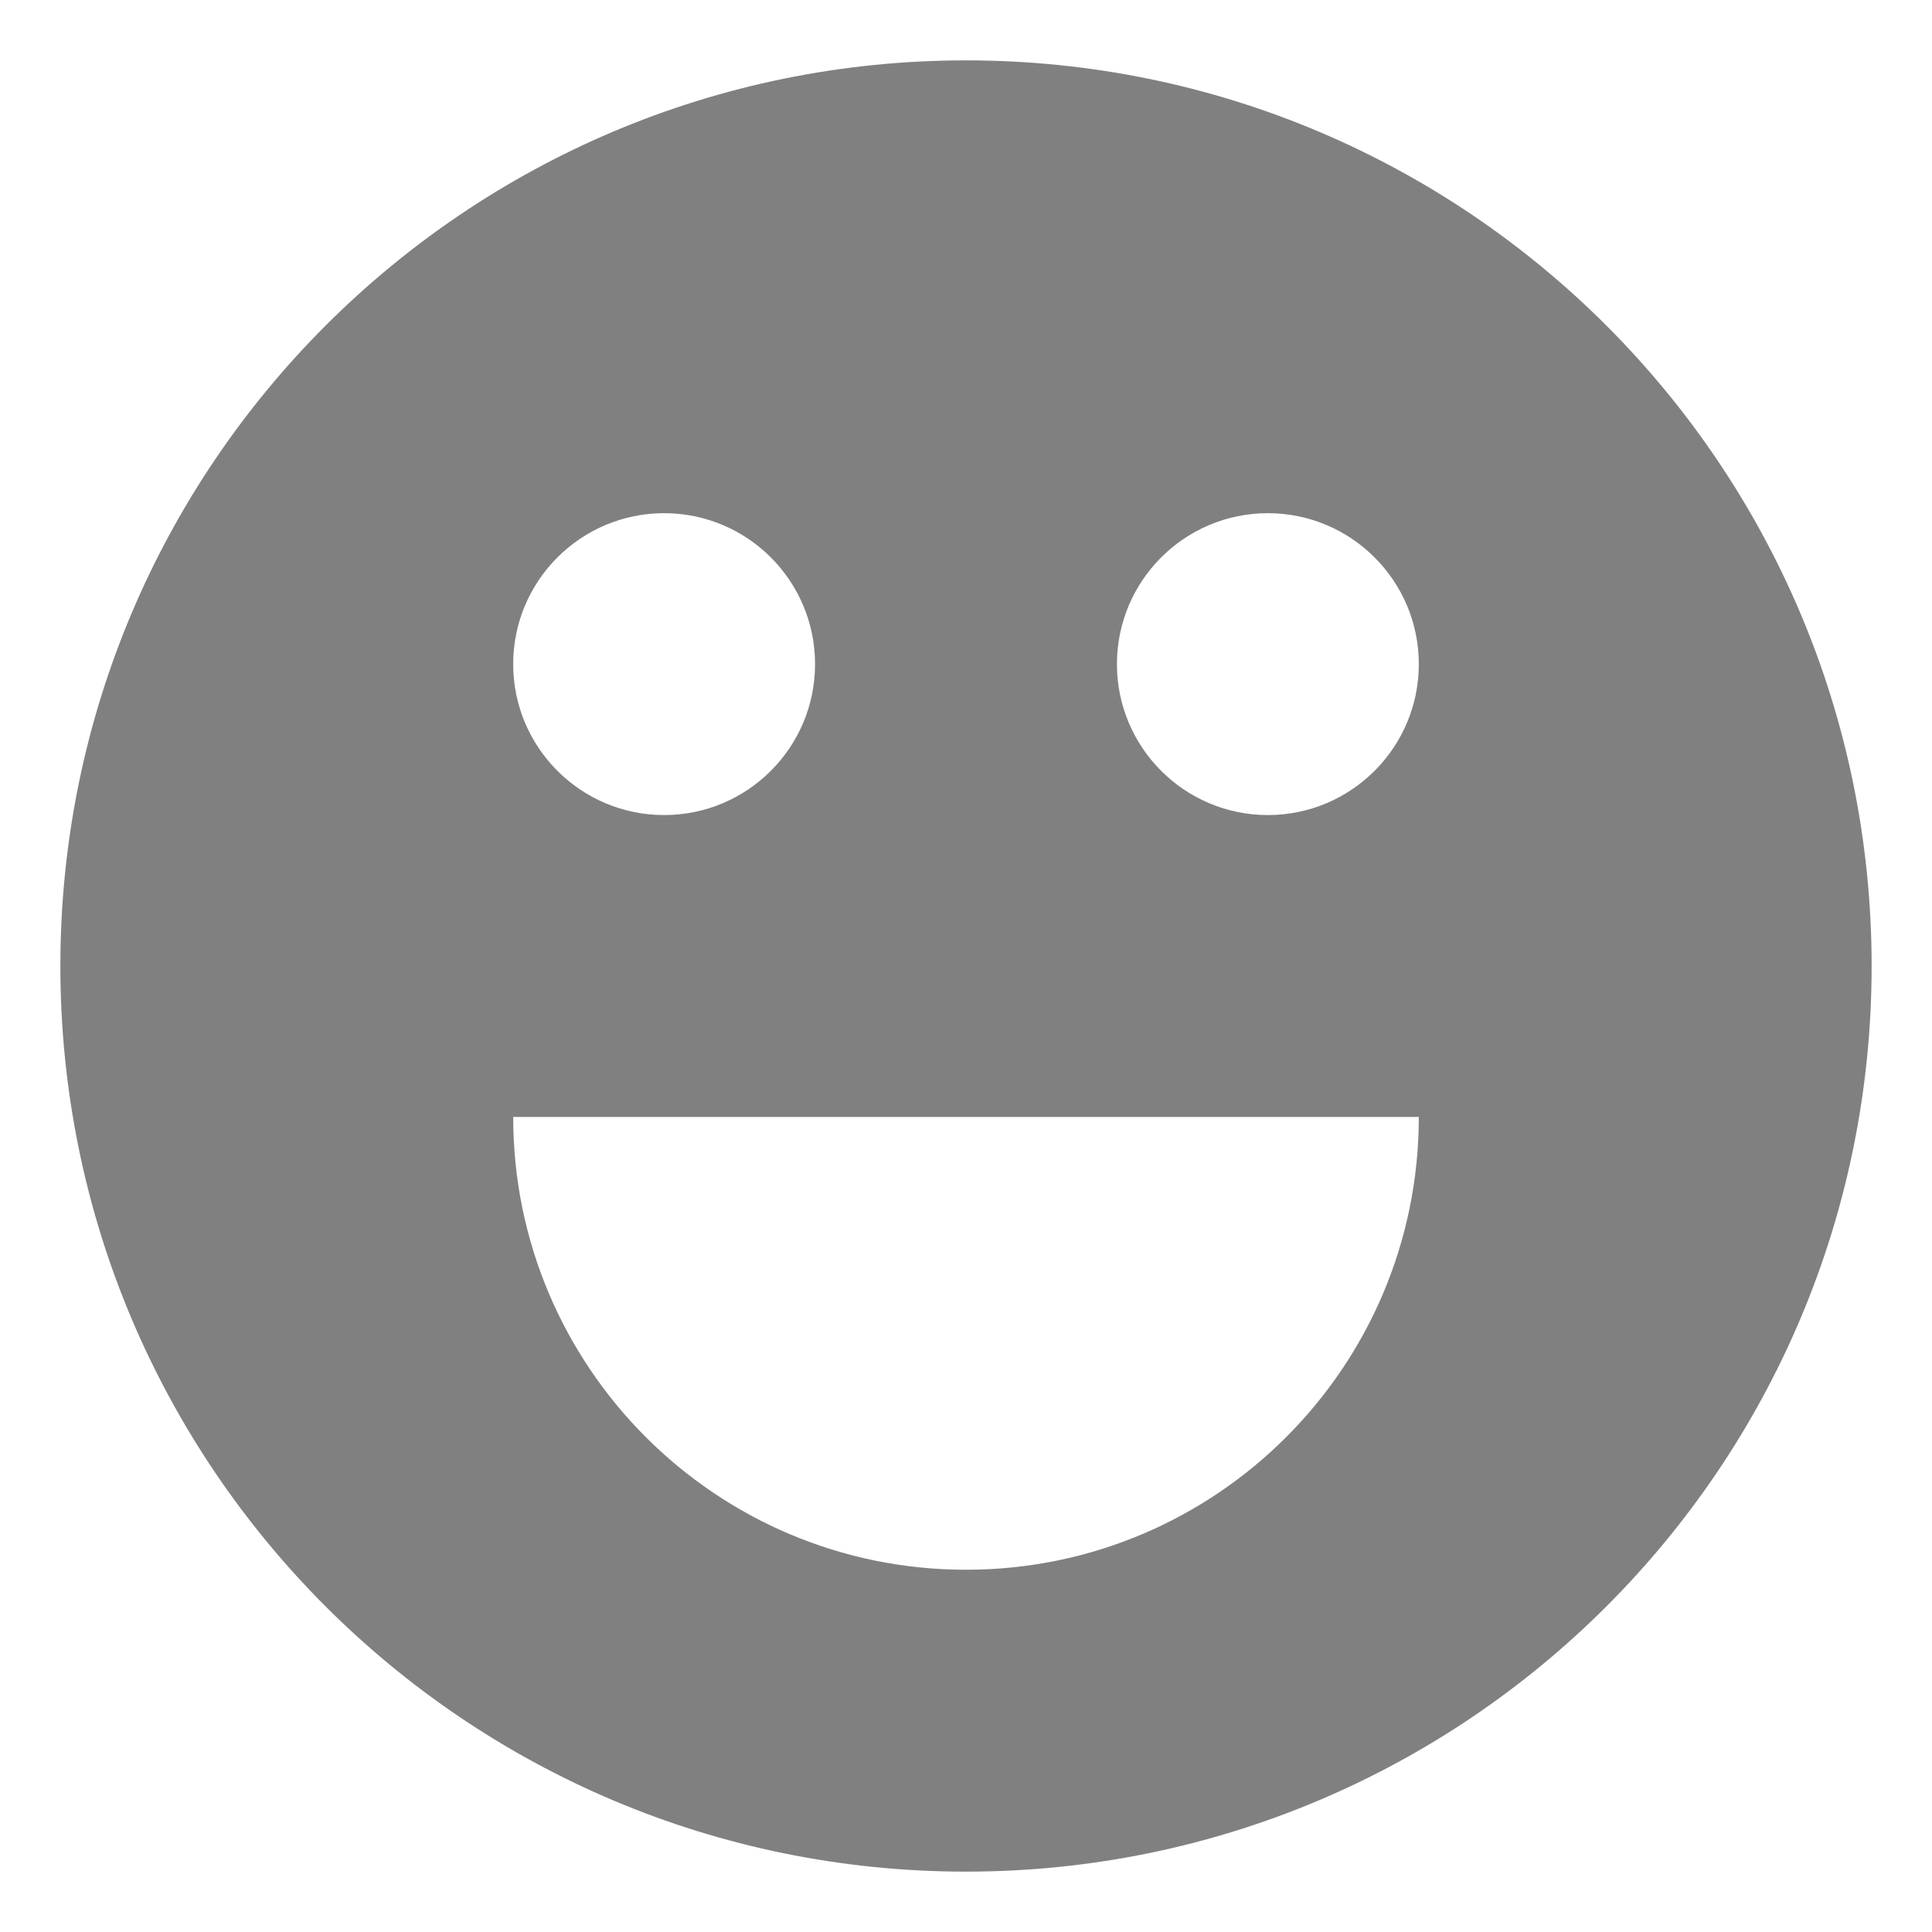
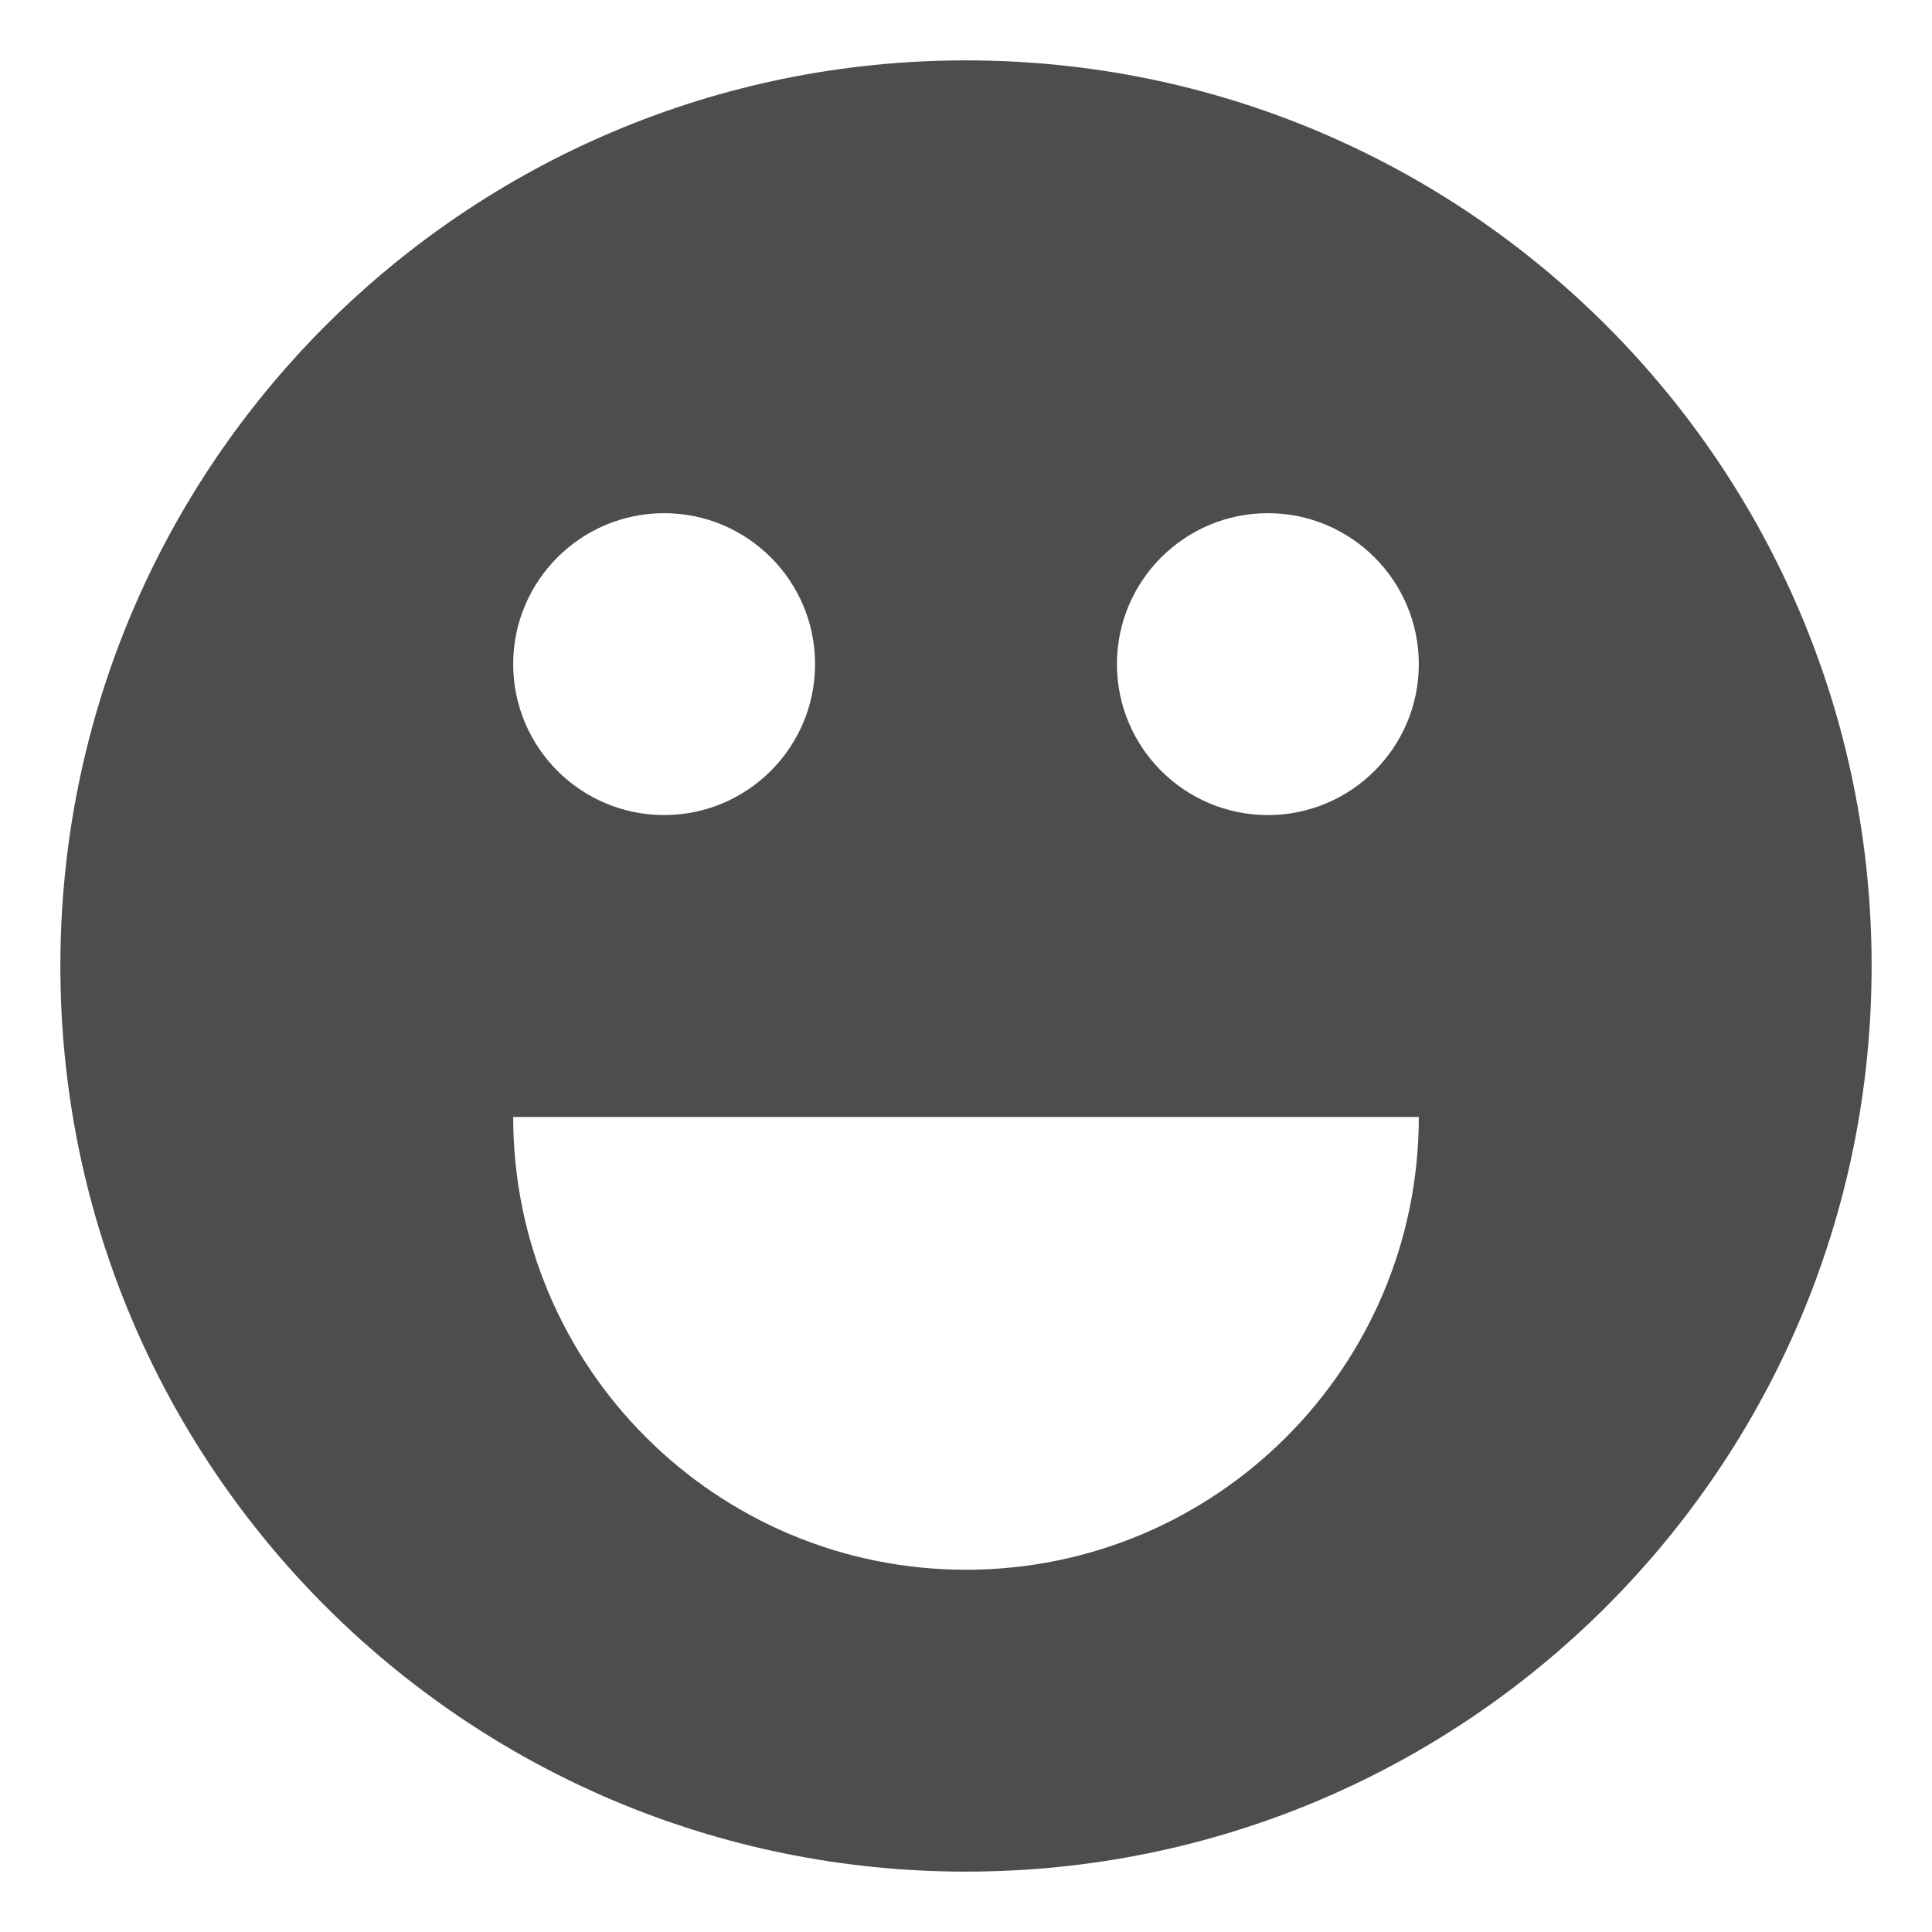
<svg xmlns="http://www.w3.org/2000/svg" version="1.1" viewBox="0 0 16 16">
  <defs>
    <style type="text/css">
   .ColorScheme-Text { color:#4d4d4d; }
  </style>
  </defs>
-   <path class="ColorScheme-Text" d="m8 0.5c-4.143 0-7.5 3.357-7.5 7.5 0 4.143 3.357 7.5 7.5 7.5s7.5-3.357 7.5-7.5c0-4.143-3.357-7.5-7.5-7.5m-2.5 3.75c0.69 0 1.25 0.56 1.25 1.25s-0.56 1.25-1.25 1.25-1.25-0.56-1.25-1.25 0.56-1.25 1.25-1.25m5 0c0.69 0 1.25 0.56 1.25 1.25s-0.56 1.25-1.25 1.25-1.25-0.56-1.25-1.25 0.56-1.25 1.25-1.25m-6.25 5h7.5c0 2.071-1.679 3.75-3.75 3.75s-3.75-1.679-3.75-3.75" style="fill:#808080" />
+   <path class="ColorScheme-Text" d="m8 0.5c-4.143 0-7.5 3.357-7.5 7.5 0 4.143 3.357 7.5 7.5 7.5s7.5-3.357 7.5-7.5c0-4.143-3.357-7.5-7.5-7.5m-2.5 3.75c0.69 0 1.25 0.56 1.25 1.25s-0.56 1.25-1.25 1.25-1.25-0.56-1.25-1.25 0.56-1.25 1.25-1.25m5 0c0.69 0 1.25 0.56 1.25 1.25s-0.56 1.25-1.25 1.25-1.25-0.56-1.25-1.25 0.56-1.25 1.25-1.25m-6.25 5h7.5c0 2.071-1.679 3.75-3.75 3.75s-3.75-1.679-3.75-3.75" style="fill:#4d4d4d" />
</svg>
